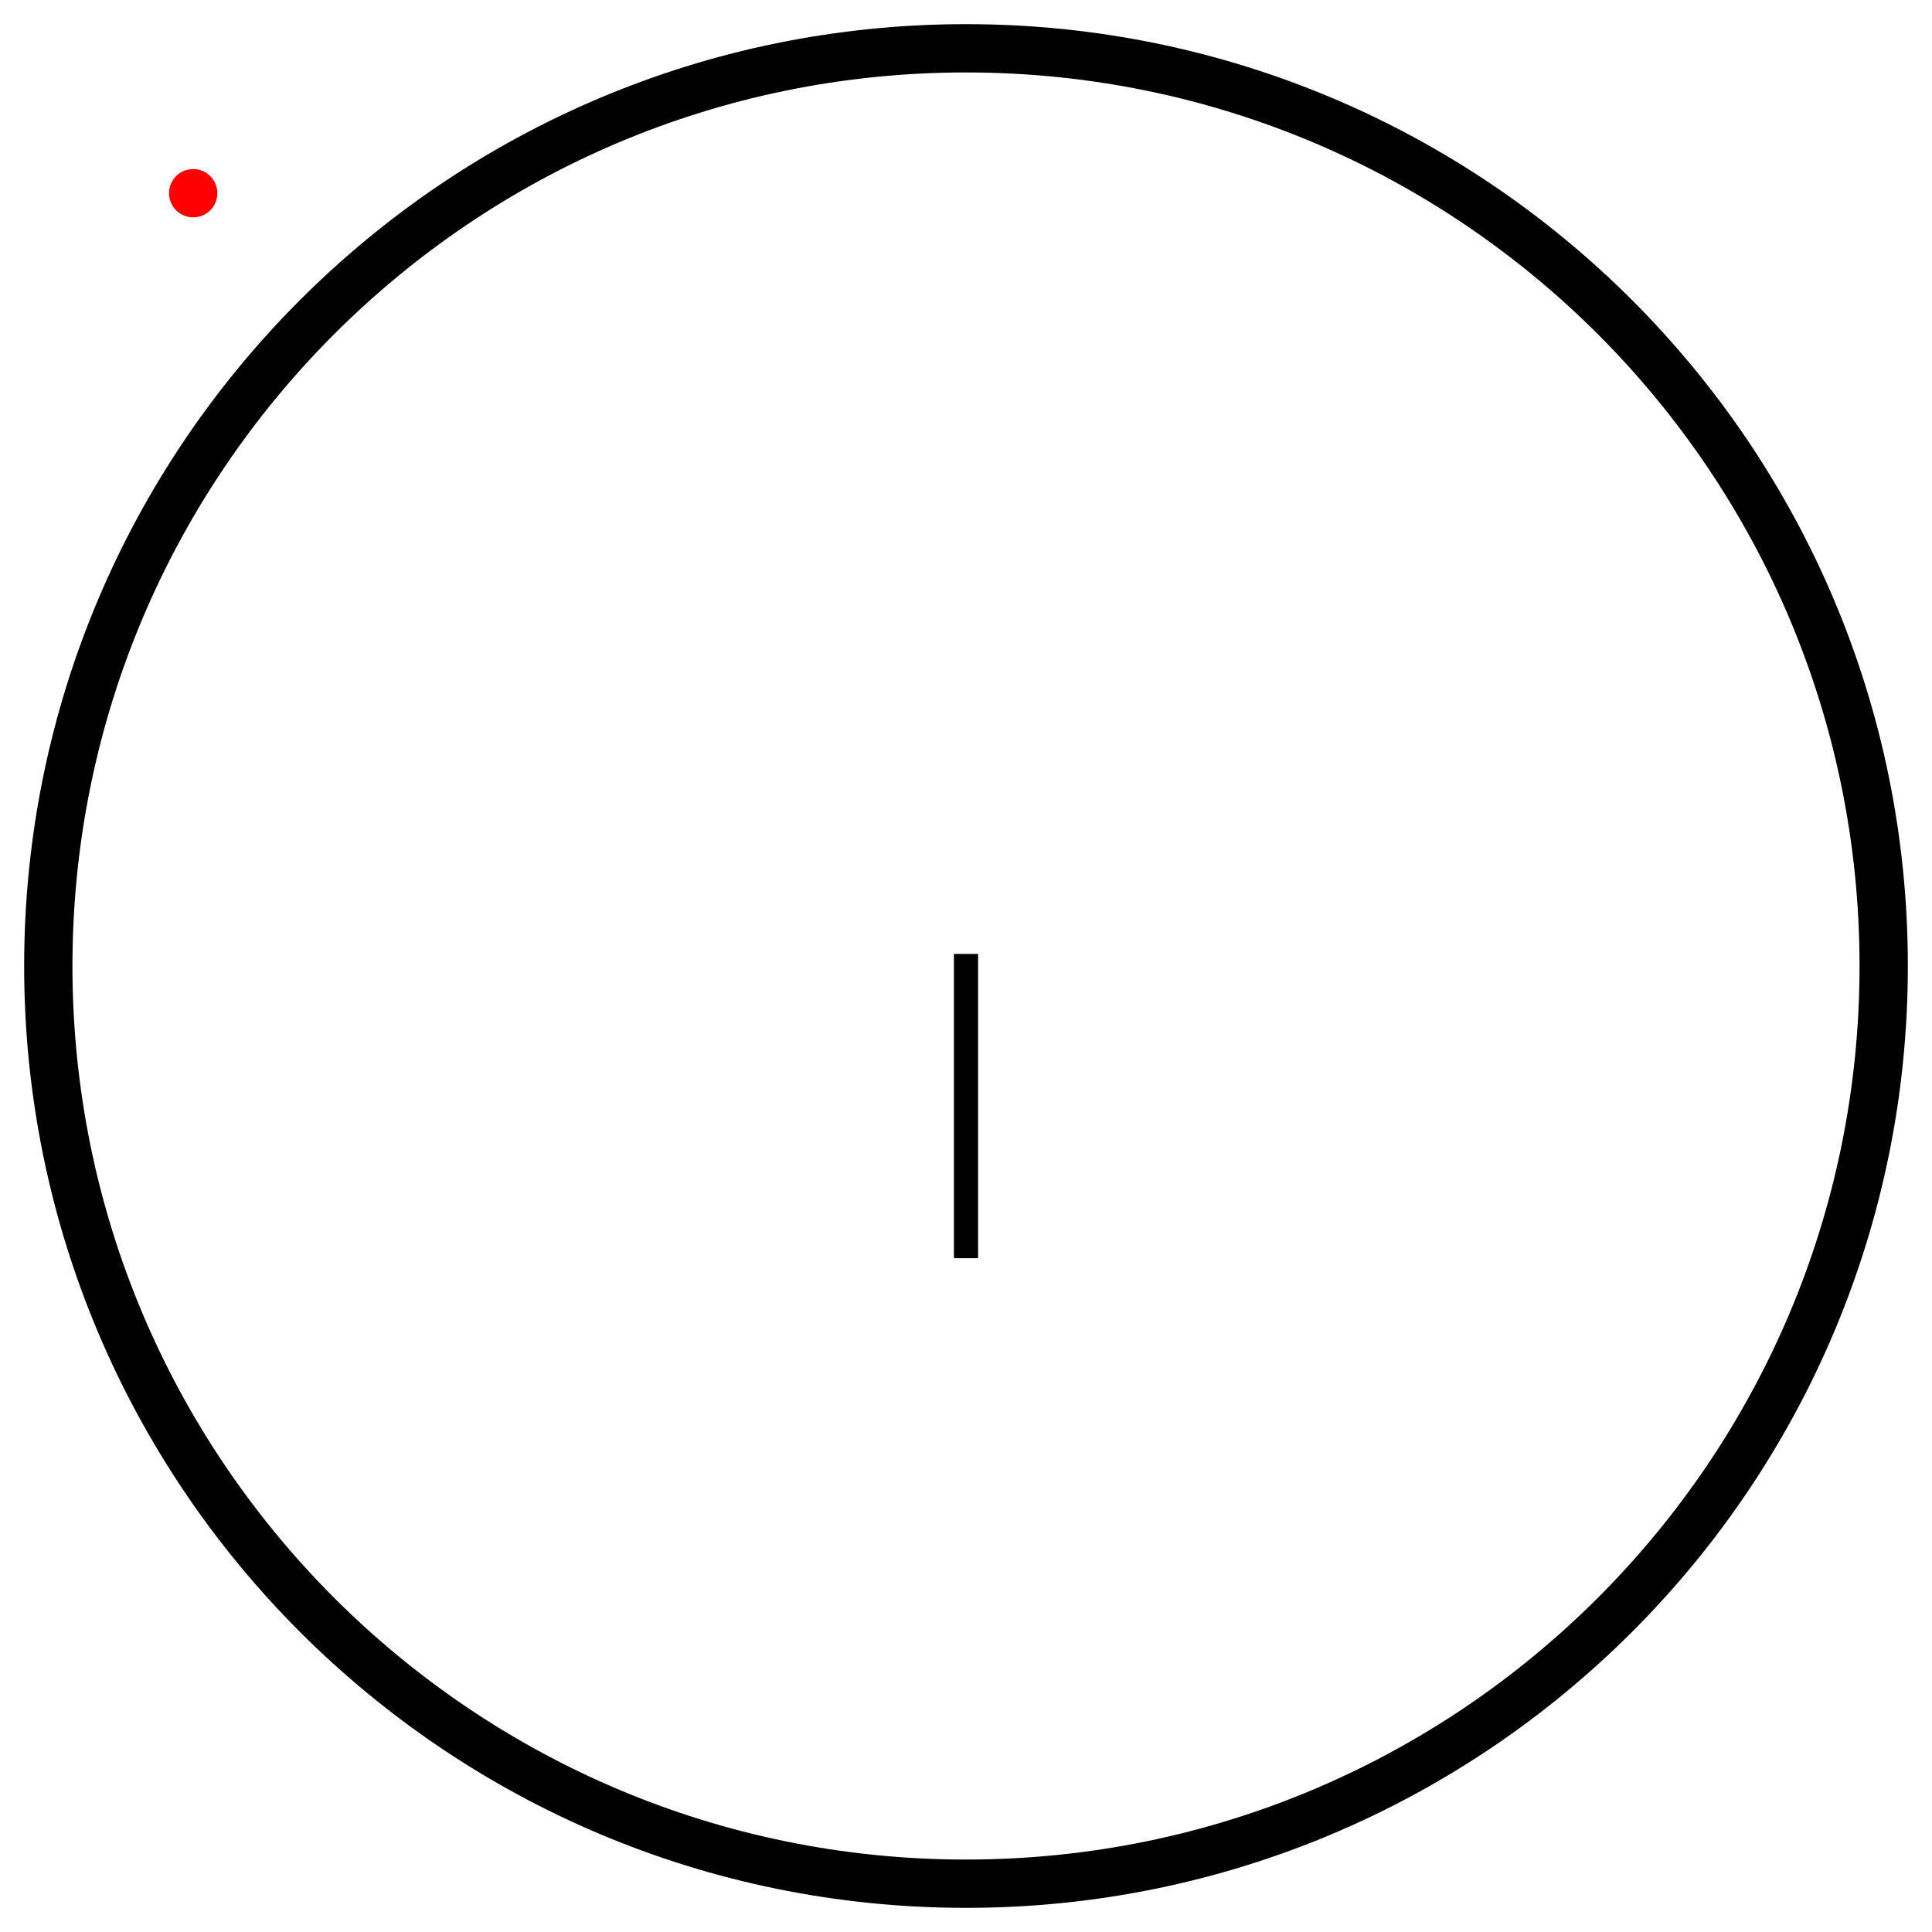
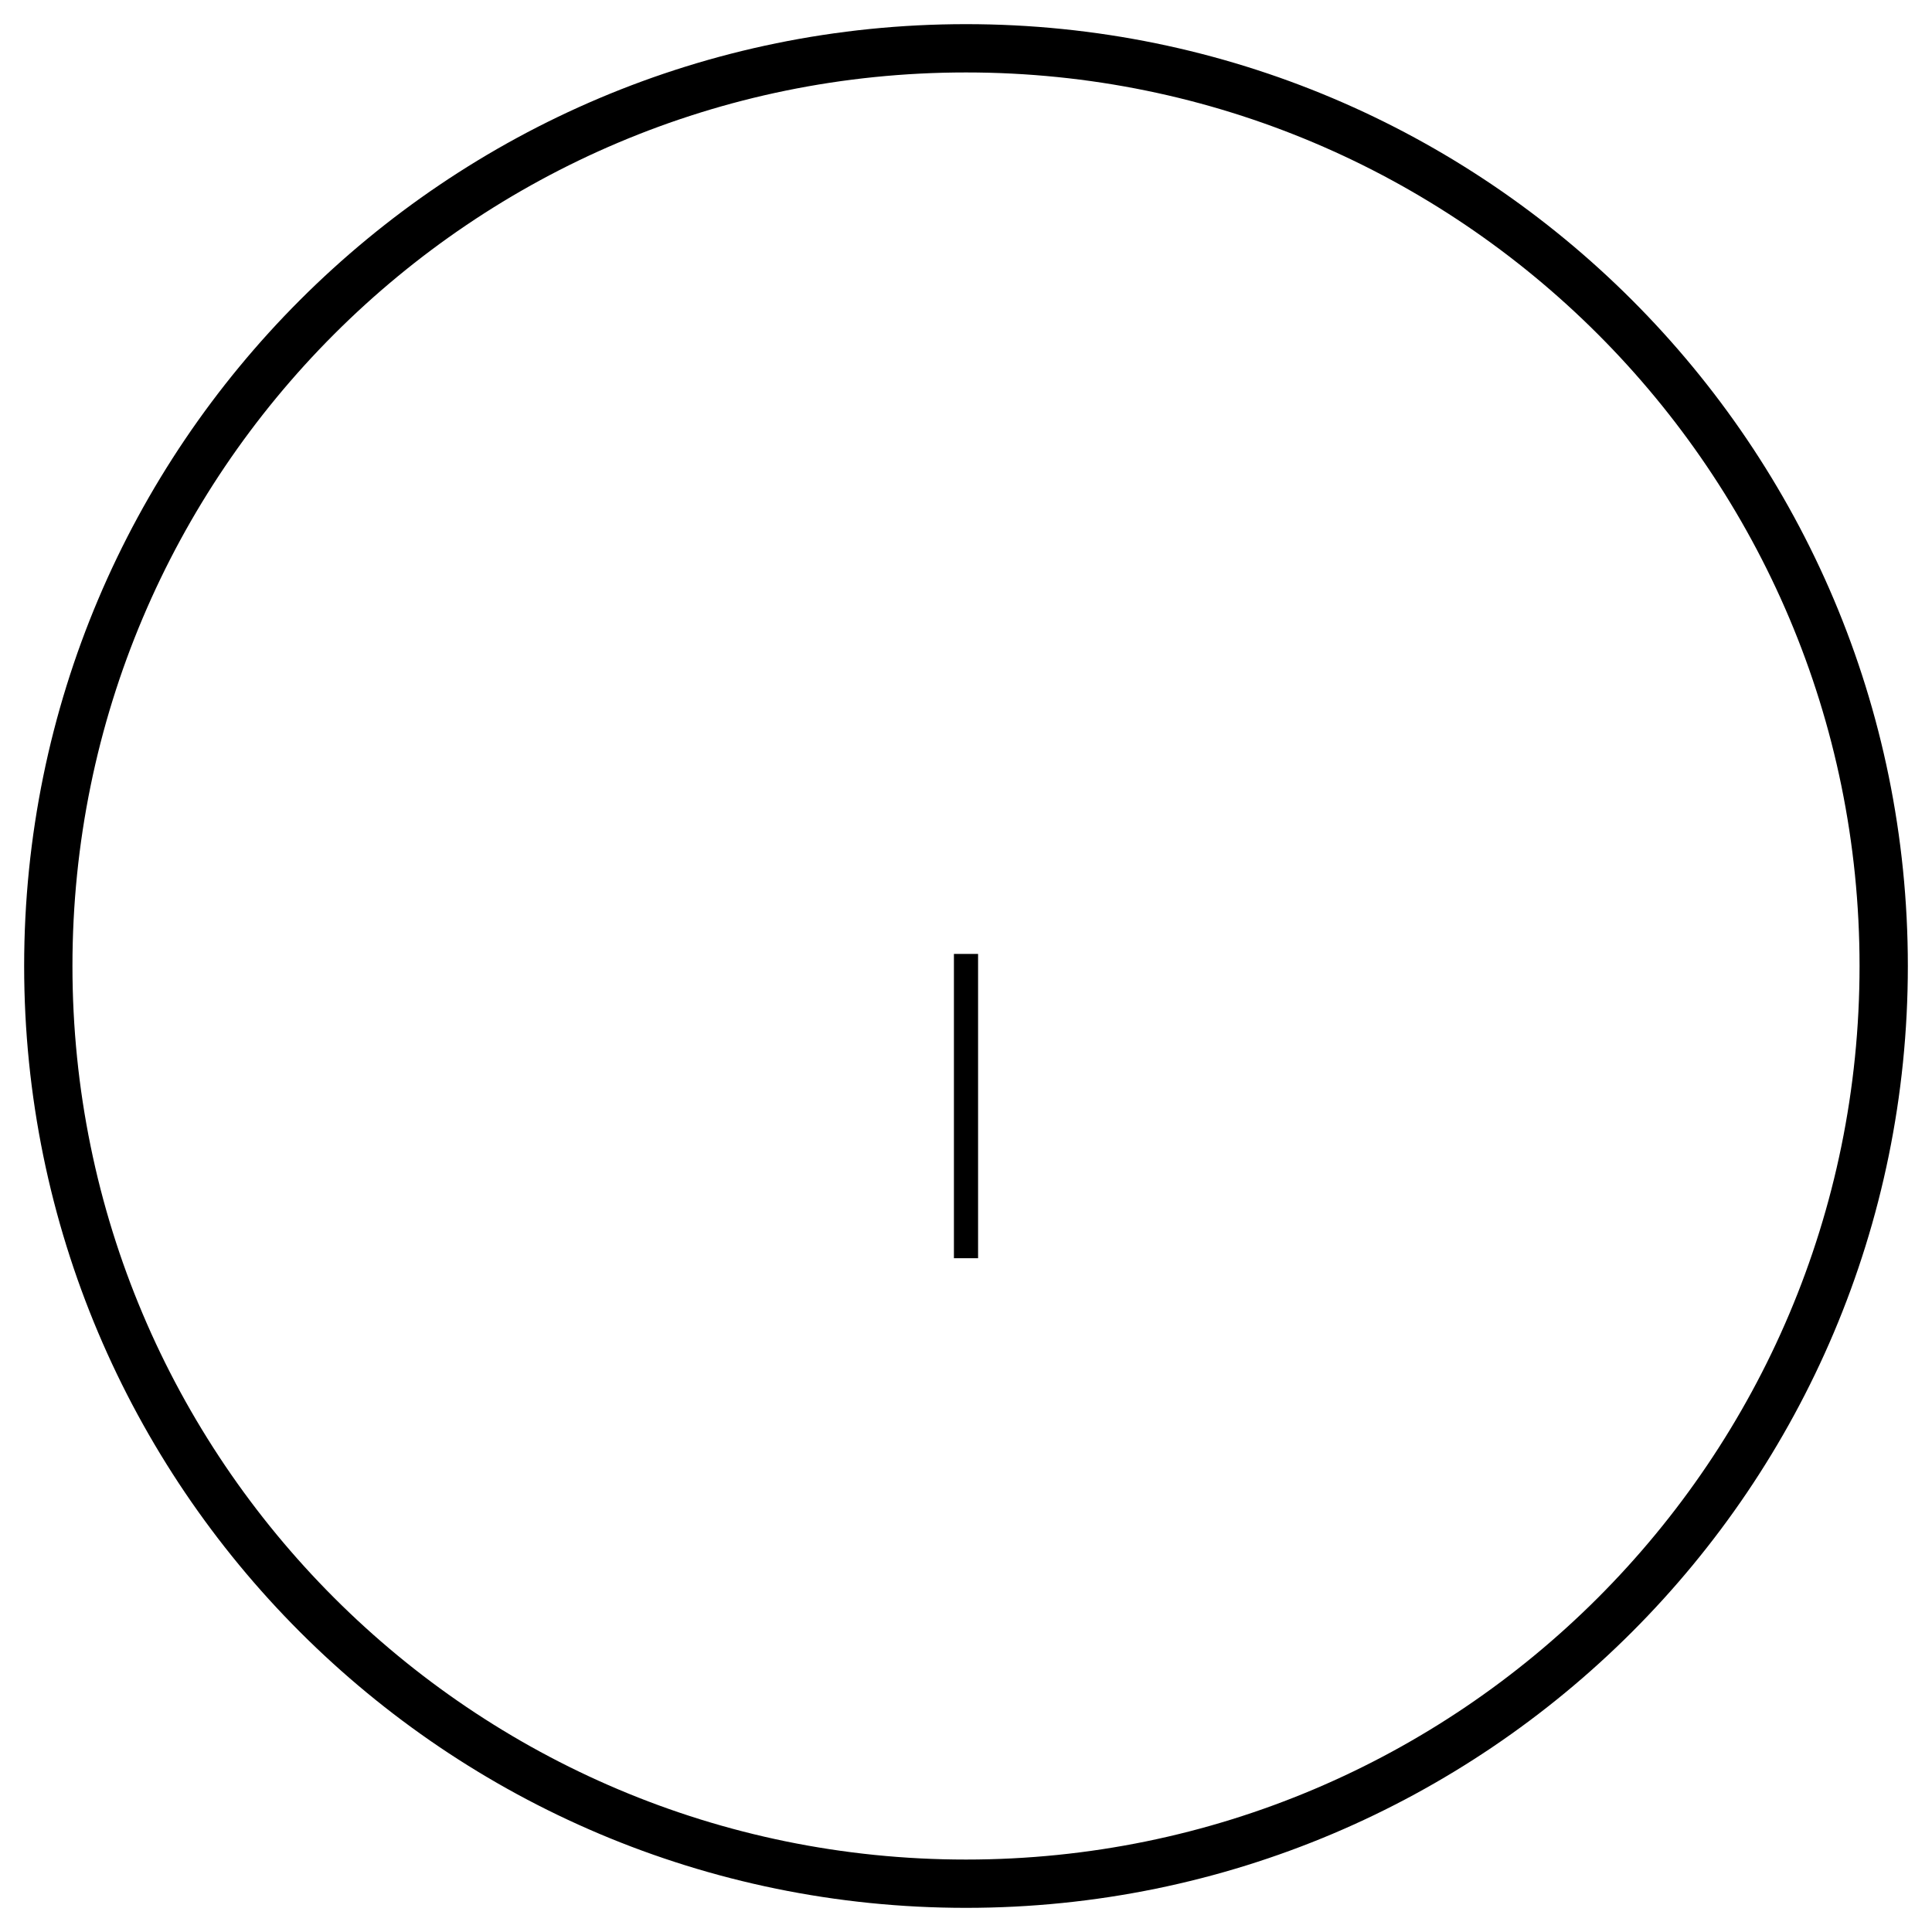
<svg xmlns="http://www.w3.org/2000/svg" version="1.1" width="400" height="400">
-   <circle id="back" cx="200" cy="200" r="190" stroke="black" stroke-width="10" fill="transparent" />
-   <rect id="hand" x="199" y="199" width="2" height="60" stroke="black" stroke-width="3" fill="transparent">
-     <animateTransform id="hand-rotate" attributeName="transform" begin="0s" dur="32s" type="rotate" from="0 200 200" to="360 200 200" repeatCount="indefinite" />
-   </rect>
-   <circle id="dot" cx="40" cy="40" r="5" fill="red" />
+   <g id="group">
+     <circle id="back" cx="200" cy="200" r="190" stroke="black" stroke-width="10" fill="transparent" />
+     <rect id="hand" x="199" y="199" width="2" height="60" stroke="black" stroke-width="3" fill="transparent">
+       <animateTransform id="hand-rotate" attributeName="transform" begin="0s" dur="32s" type="rotate" from="0 200 200" to="360 200 200" repeatCount="indefinite" />
+     </rect>
+   </g>
</svg>
